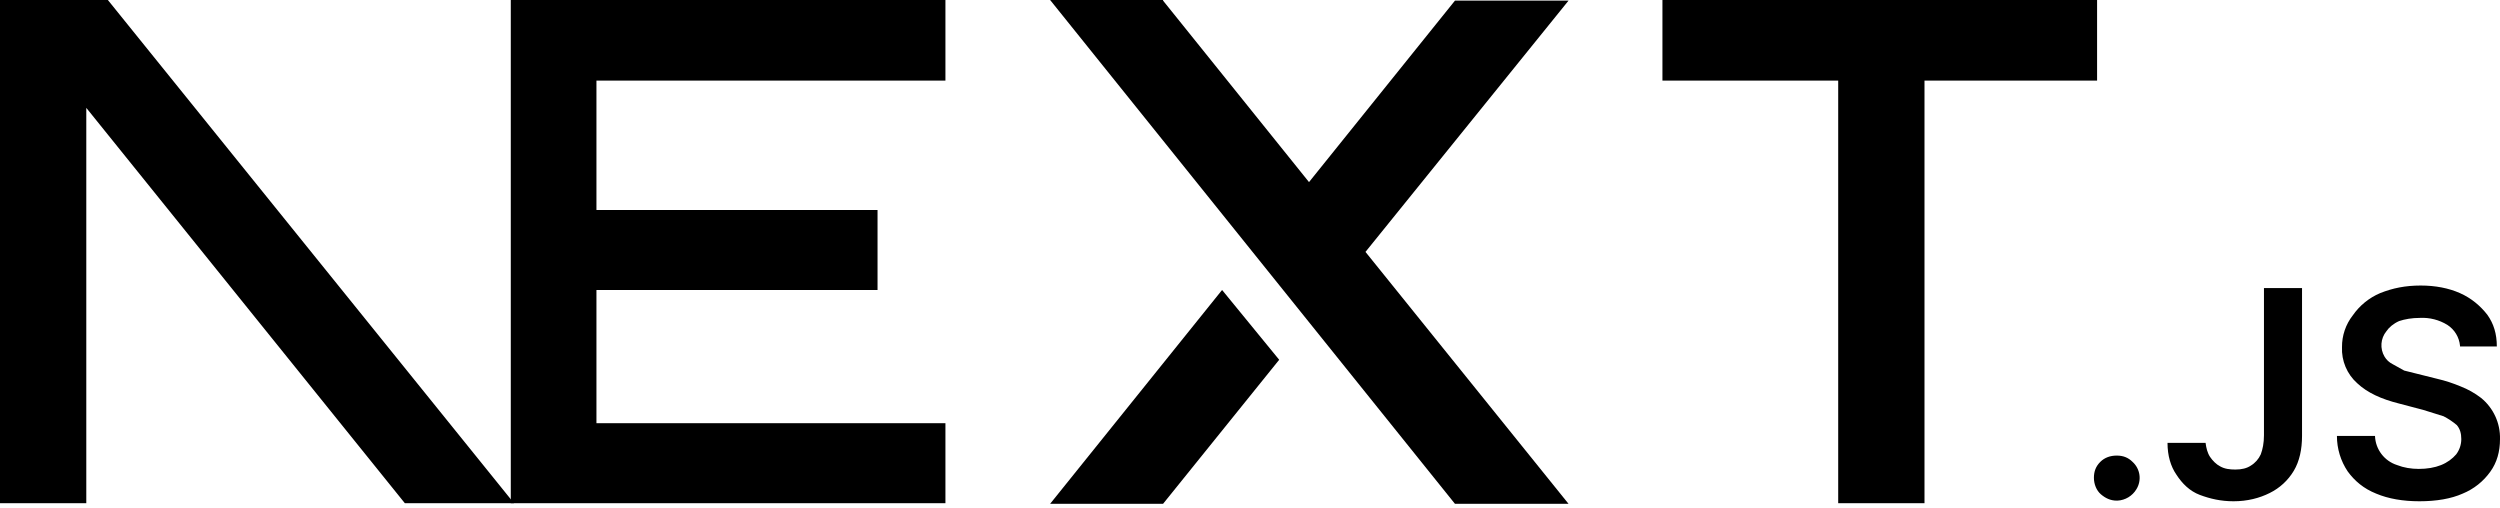
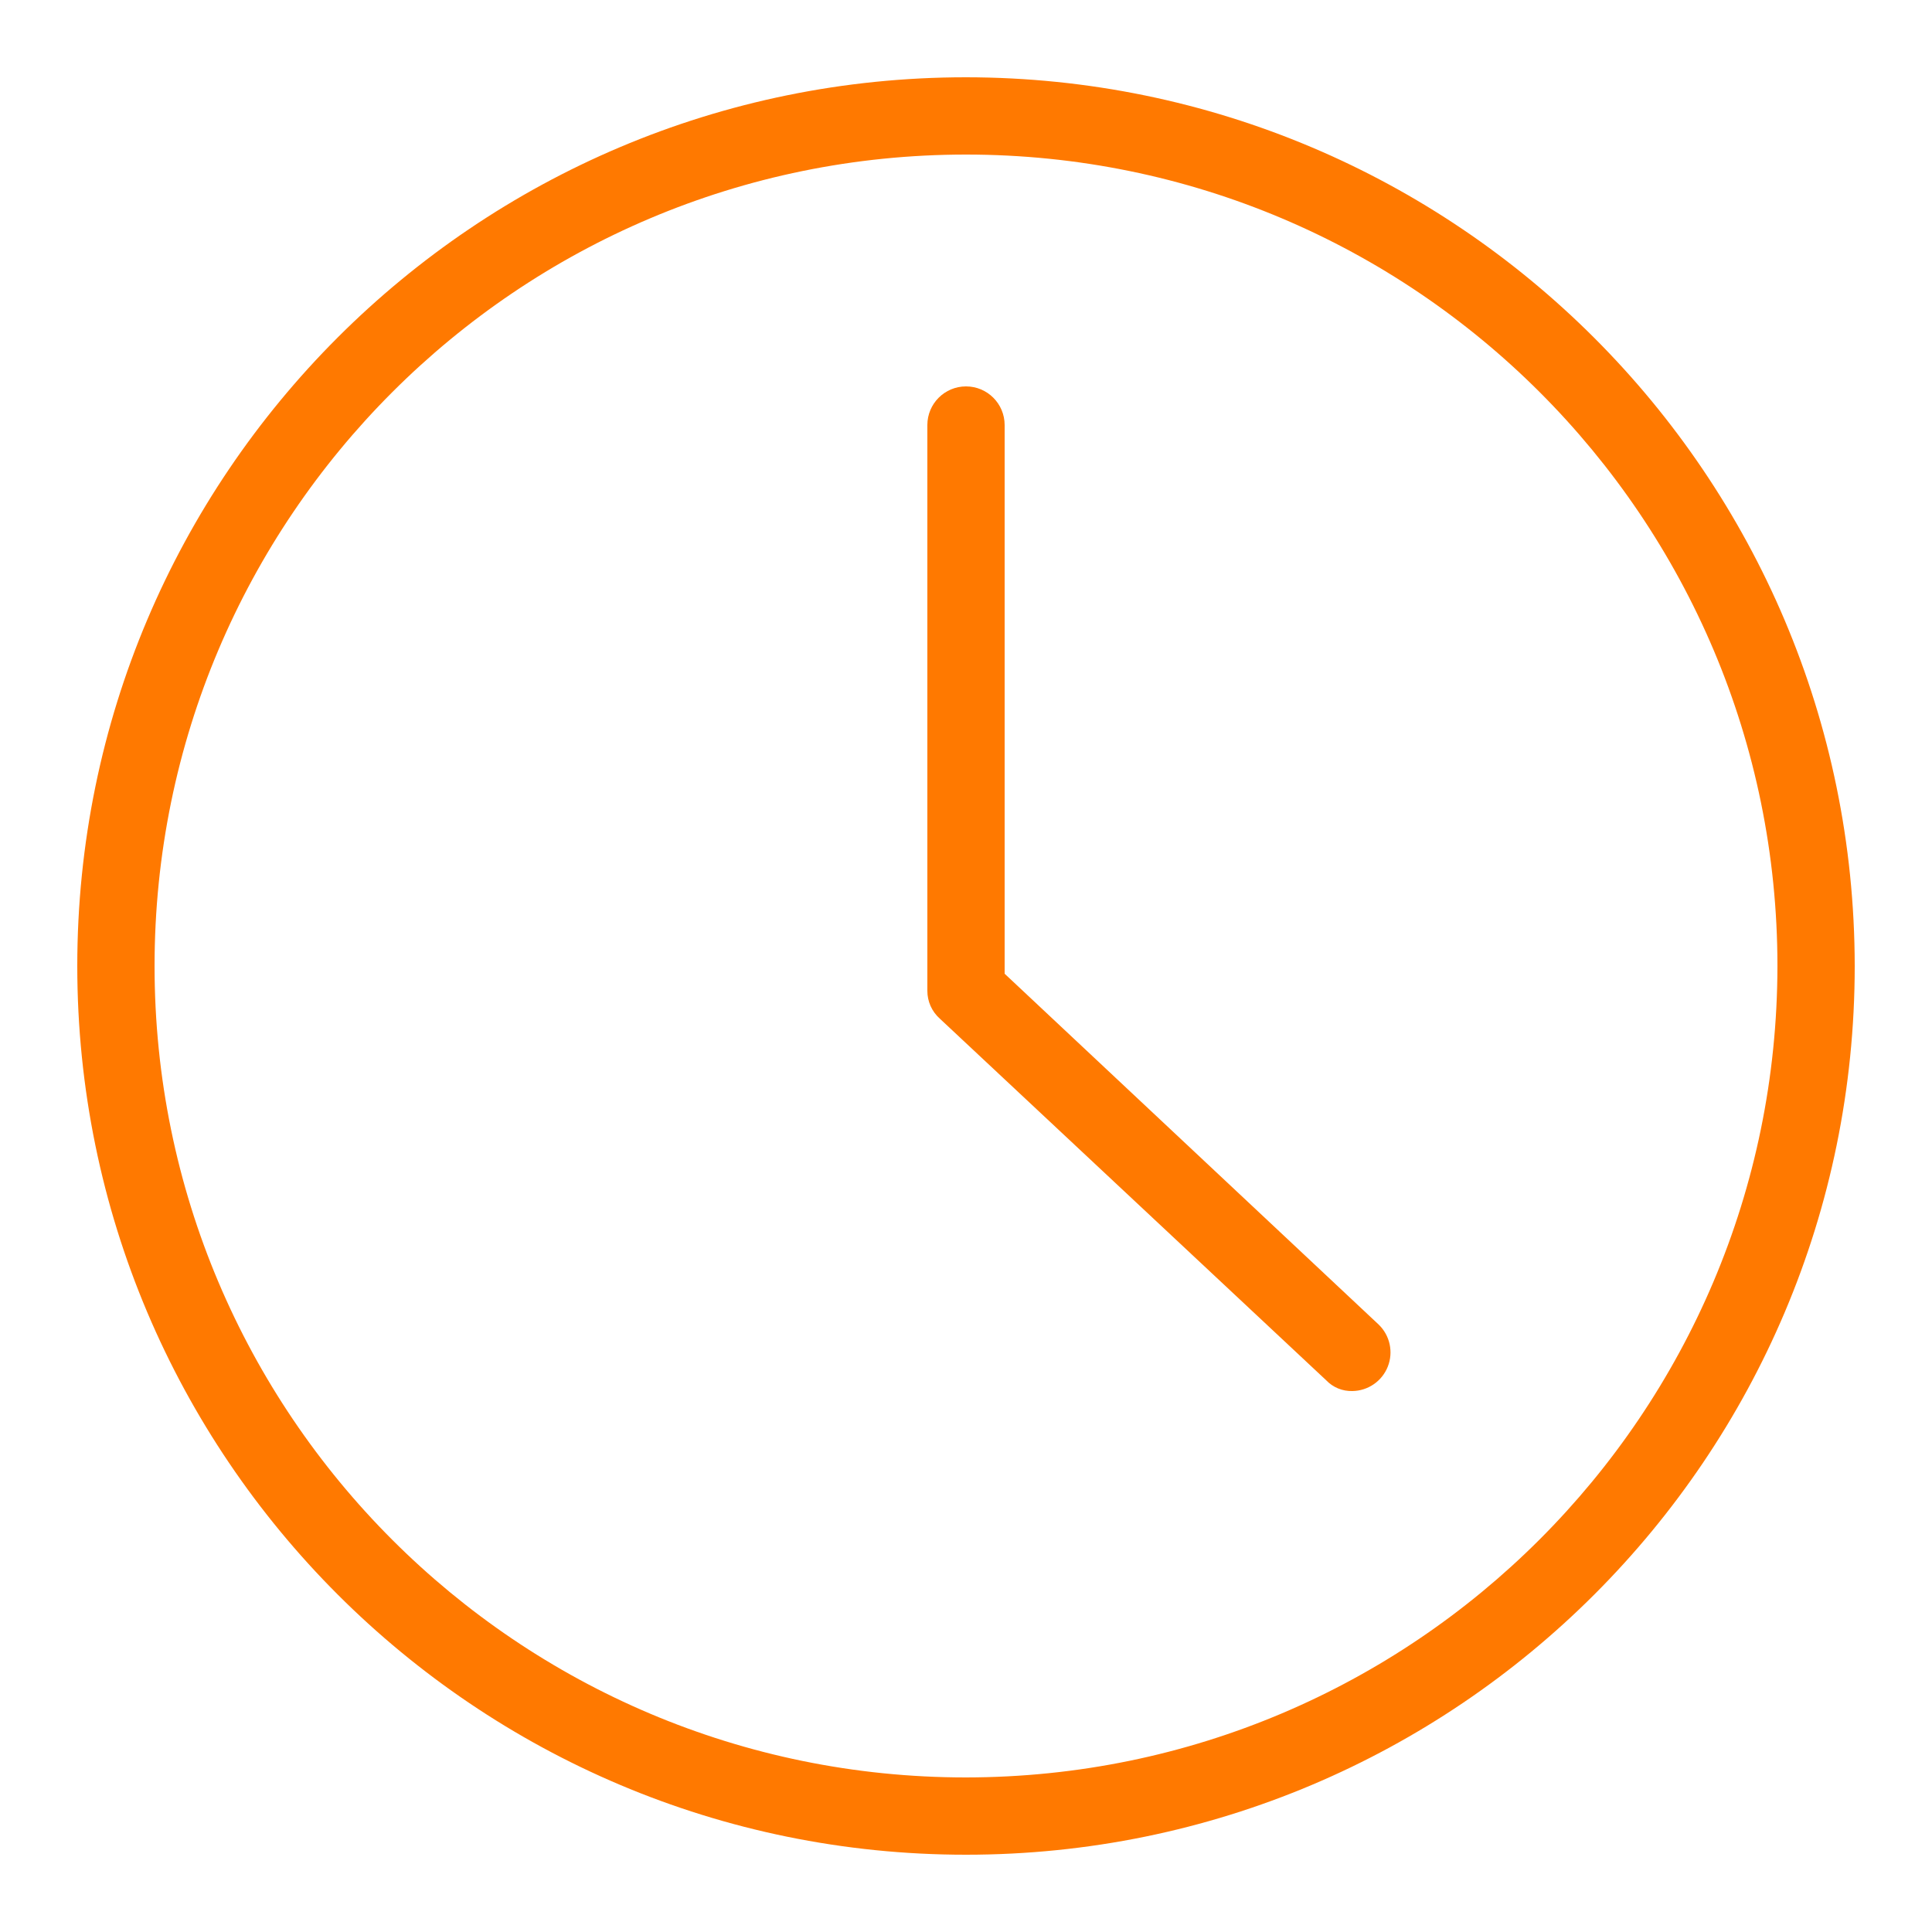
- <svg xmlns="http://www.w3.org/2000/svg" fill="none" viewBox="0 0 394 80">
-   <path fill="#000" d="M262 0h68.5v12.7h-27.2v66.6h-13.6V12.7H262V0ZM149 0v12.7H94v20.4h44.3v12.6H94v21h55v12.6H80.5V0h68.7zm34.3 0h-17.8l63.8 79.4h17.9l-32-39.7 32-39.6h-17.9l-23 28.6-23-28.6zm18.3 56.7-9-11-27.1 33.7h17.8l18.3-22.7z" />
-   <path fill="#000" d="M81 79.3 17 0H0v79.3h13.6V17l50.2 62.3H81Zm252.6-.4c-1 0-1.8-.4-2.5-1s-1.1-1.6-1.1-2.6.3-1.8 1-2.5 1.6-1 2.6-1 1.8.3 2.5 1a3.4 3.4 0 0 1 .6 4.3 3.7 3.7 0 0 1-3 1.8zm23.2-33.5h6v23.3c0 2.1-.4 4-1.3 5.5a9.1 9.1 0 0 1-3.8 3.5c-1.6.8-3.5 1.3-5.7 1.3-2 0-3.7-.4-5.3-1s-2.8-1.8-3.7-3.2c-.9-1.3-1.4-3-1.4-5h6c.1.8.3 1.6.7 2.2s1 1.2 1.6 1.5c.7.4 1.5.5 2.4.5 1 0 1.8-.2 2.4-.6a4 4 0 0 0 1.6-1.8c.3-.8.5-1.8.5-3V45.5zm30.9 9.1a4.4 4.4 0 0 0-2-3.3 7.5 7.5 0 0 0-4.3-1.1c-1.3 0-2.4.2-3.3.5-.9.4-1.6 1-2 1.6a3.5 3.5 0 0 0-.3 4c.3.5.7.9 1.3 1.2l1.8 1 2 .5 3.2.8c1.3.3 2.5.7 3.7 1.2a13 13 0 0 1 3.2 1.8 8.1 8.1 0 0 1 3 6.5c0 2-.5 3.7-1.5 5.1a10 10 0 0 1-4.4 3.5c-1.8.8-4.1 1.2-6.8 1.2-2.6 0-4.9-.4-6.8-1.2-2-.8-3.4-2-4.5-3.5a10 10 0 0 1-1.7-5.6h6a5 5 0 0 0 3.5 4.6c1 .4 2.2.6 3.4.6 1.3 0 2.5-.2 3.5-.6 1-.4 1.8-1 2.4-1.7a4 4 0 0 0 .8-2.4c0-.9-.2-1.6-.7-2.2a11 11 0 0 0-2.1-1.4l-3.2-1-3.8-1c-2.8-.7-5-1.7-6.6-3.2a7.2 7.2 0 0 1-2.4-5.7 8 8 0 0 1 1.7-5 10 10 0 0 1 4.3-3.5c2-.8 4-1.2 6.4-1.2 2.3 0 4.4.4 6.2 1.2 1.8.8 3.2 2 4.3 3.4 1 1.4 1.5 3 1.5 5h-5.8z" />
+ <svg xmlns="http://www.w3.org/2000/svg" width="800px" height="800px" viewBox="0 0 25 25">
+   <defs>
+     <style>.cls-1{fill:#ff7900;}</style>
+   </defs>
+   <g data-name="clock 1" id="clock_1">
+     <path class="cls-1" d="M12.5,1A11.5,11.5,0,1,0,24,12.5,11.51,11.51,0,0,0,12.5,1Zm0,22A10.5,10.5,0,1,1,23,12.5,10.51,10.51,0,0,1,12.5,23Z" />
+     <path class="cls-1" d="M13,12.6V5.5a.5.5,0,0,0-1,0v7.32a.48.48,0,0,0,.16.36l5,4.68a.45.45,0,0,0,.34.14.5.5,0,0,0,.34-.86Z" />
+   </g>
</svg>
